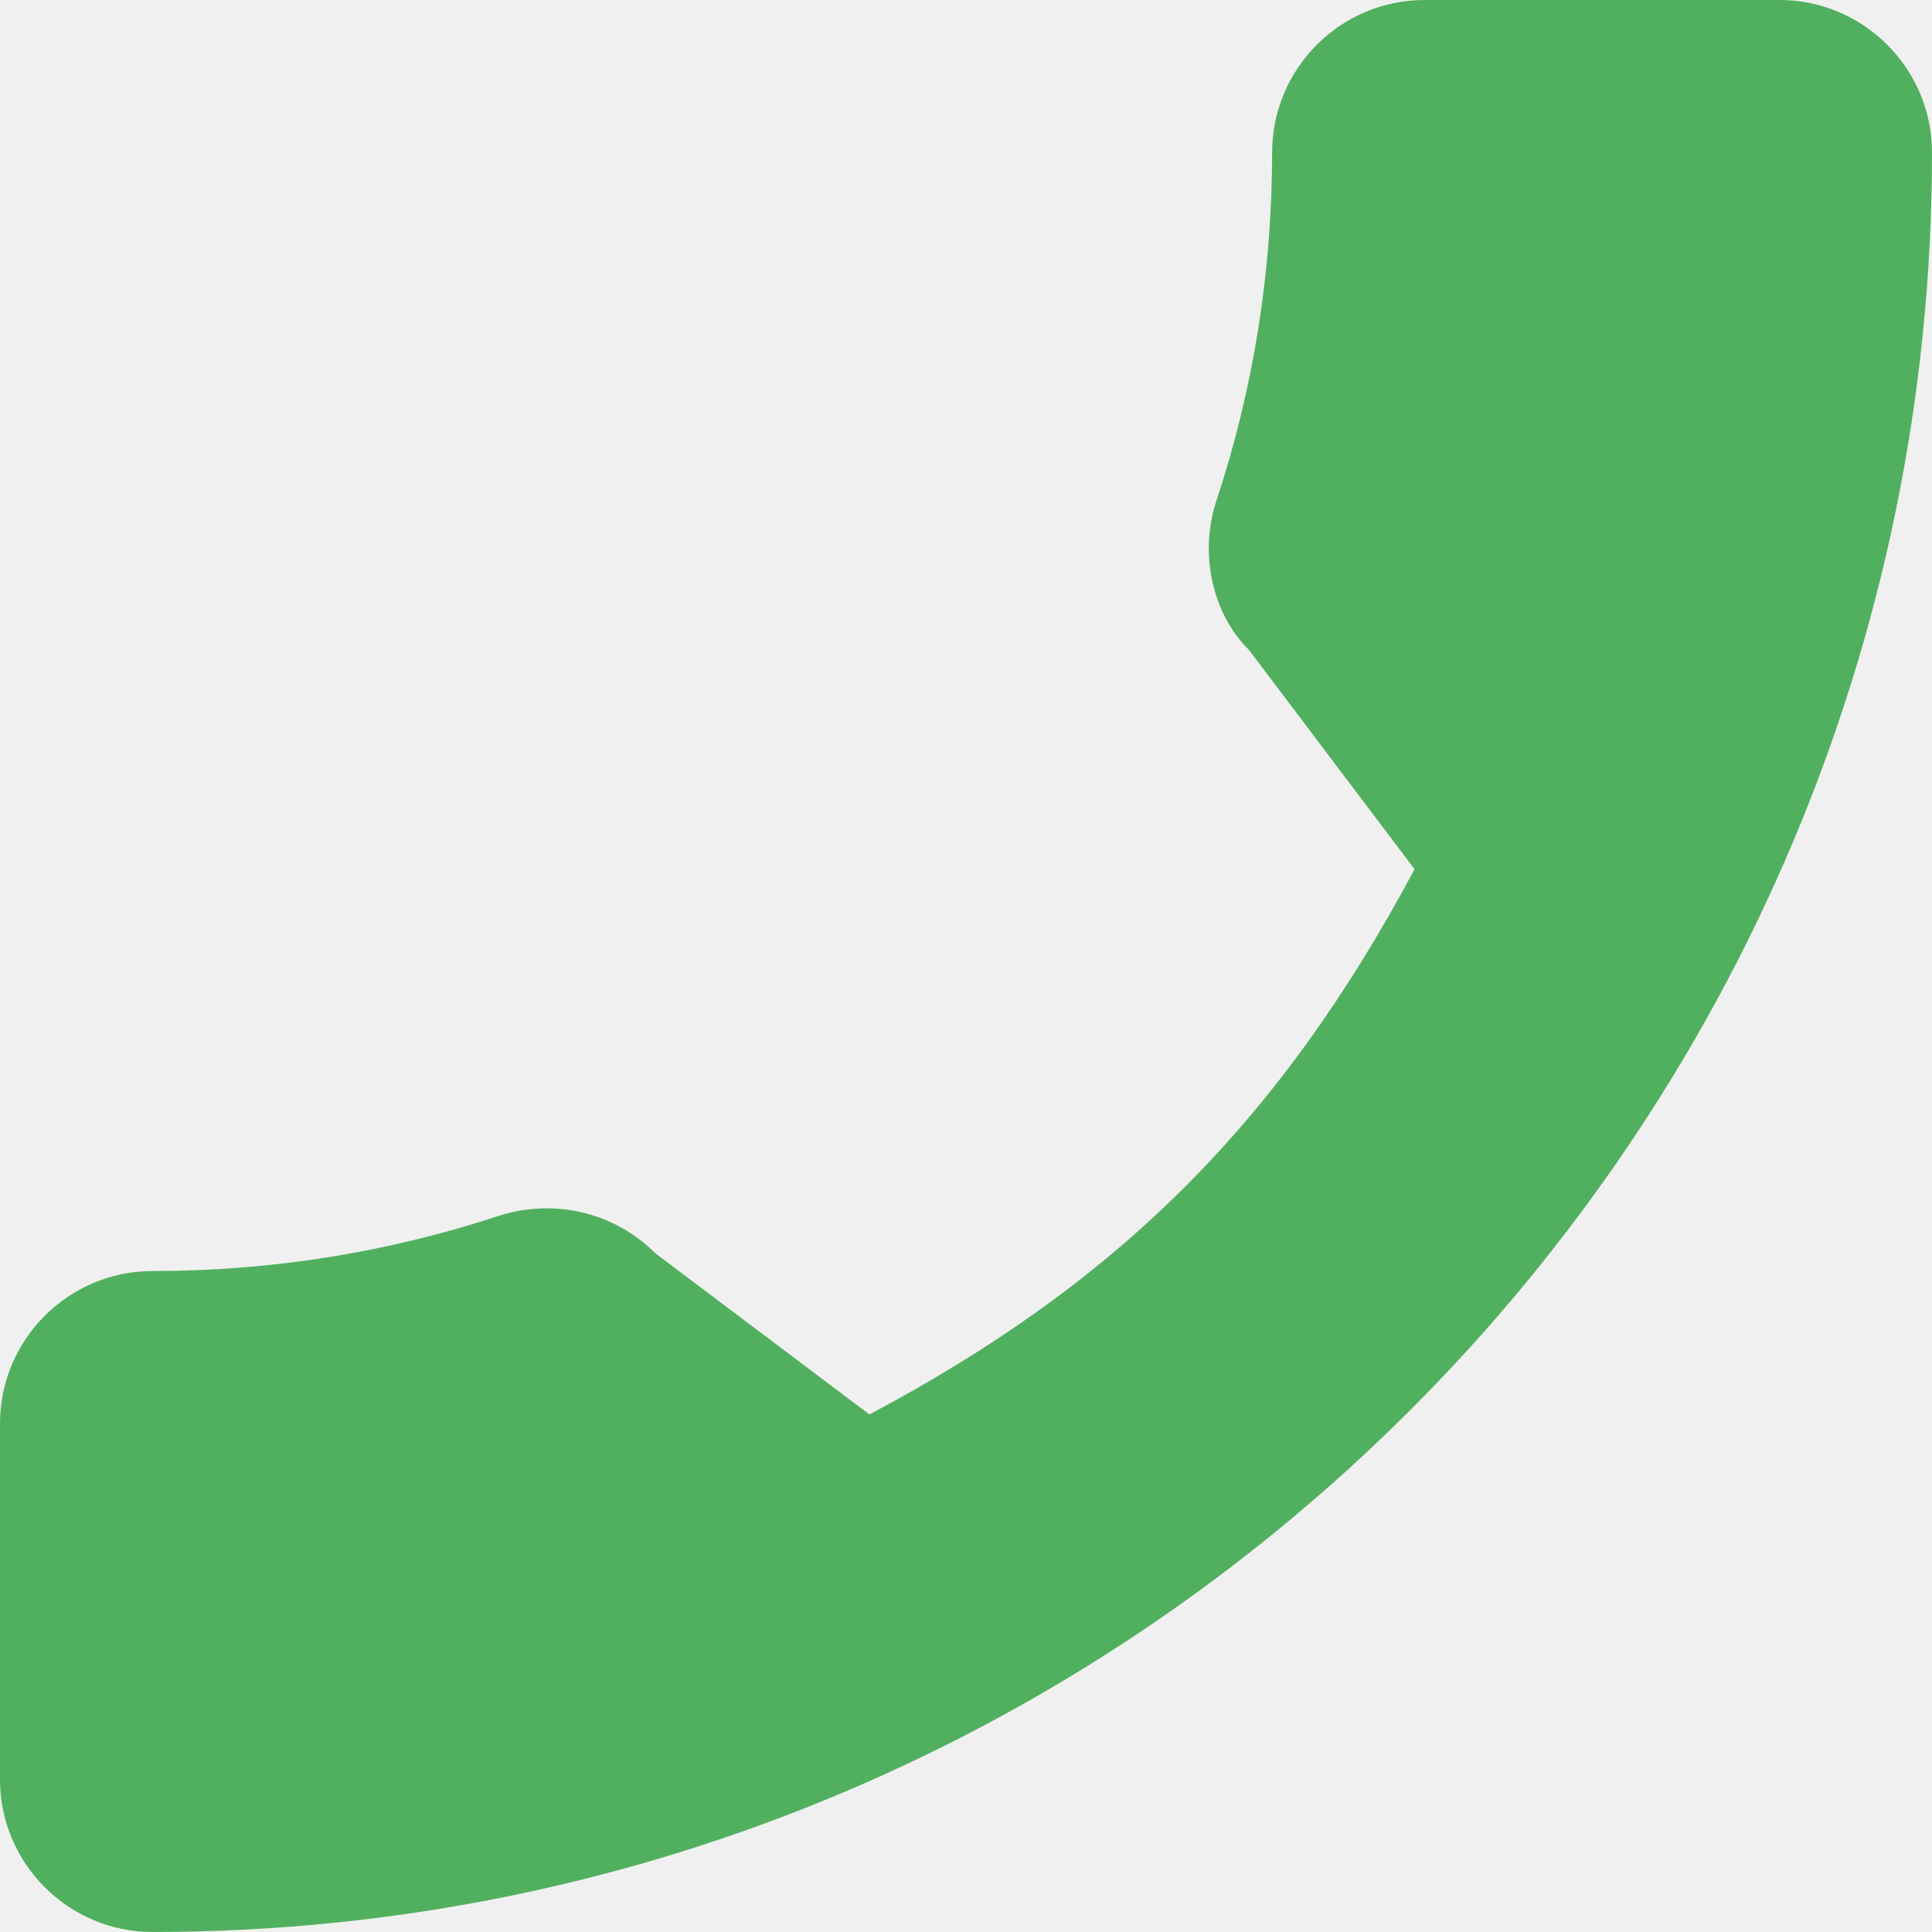
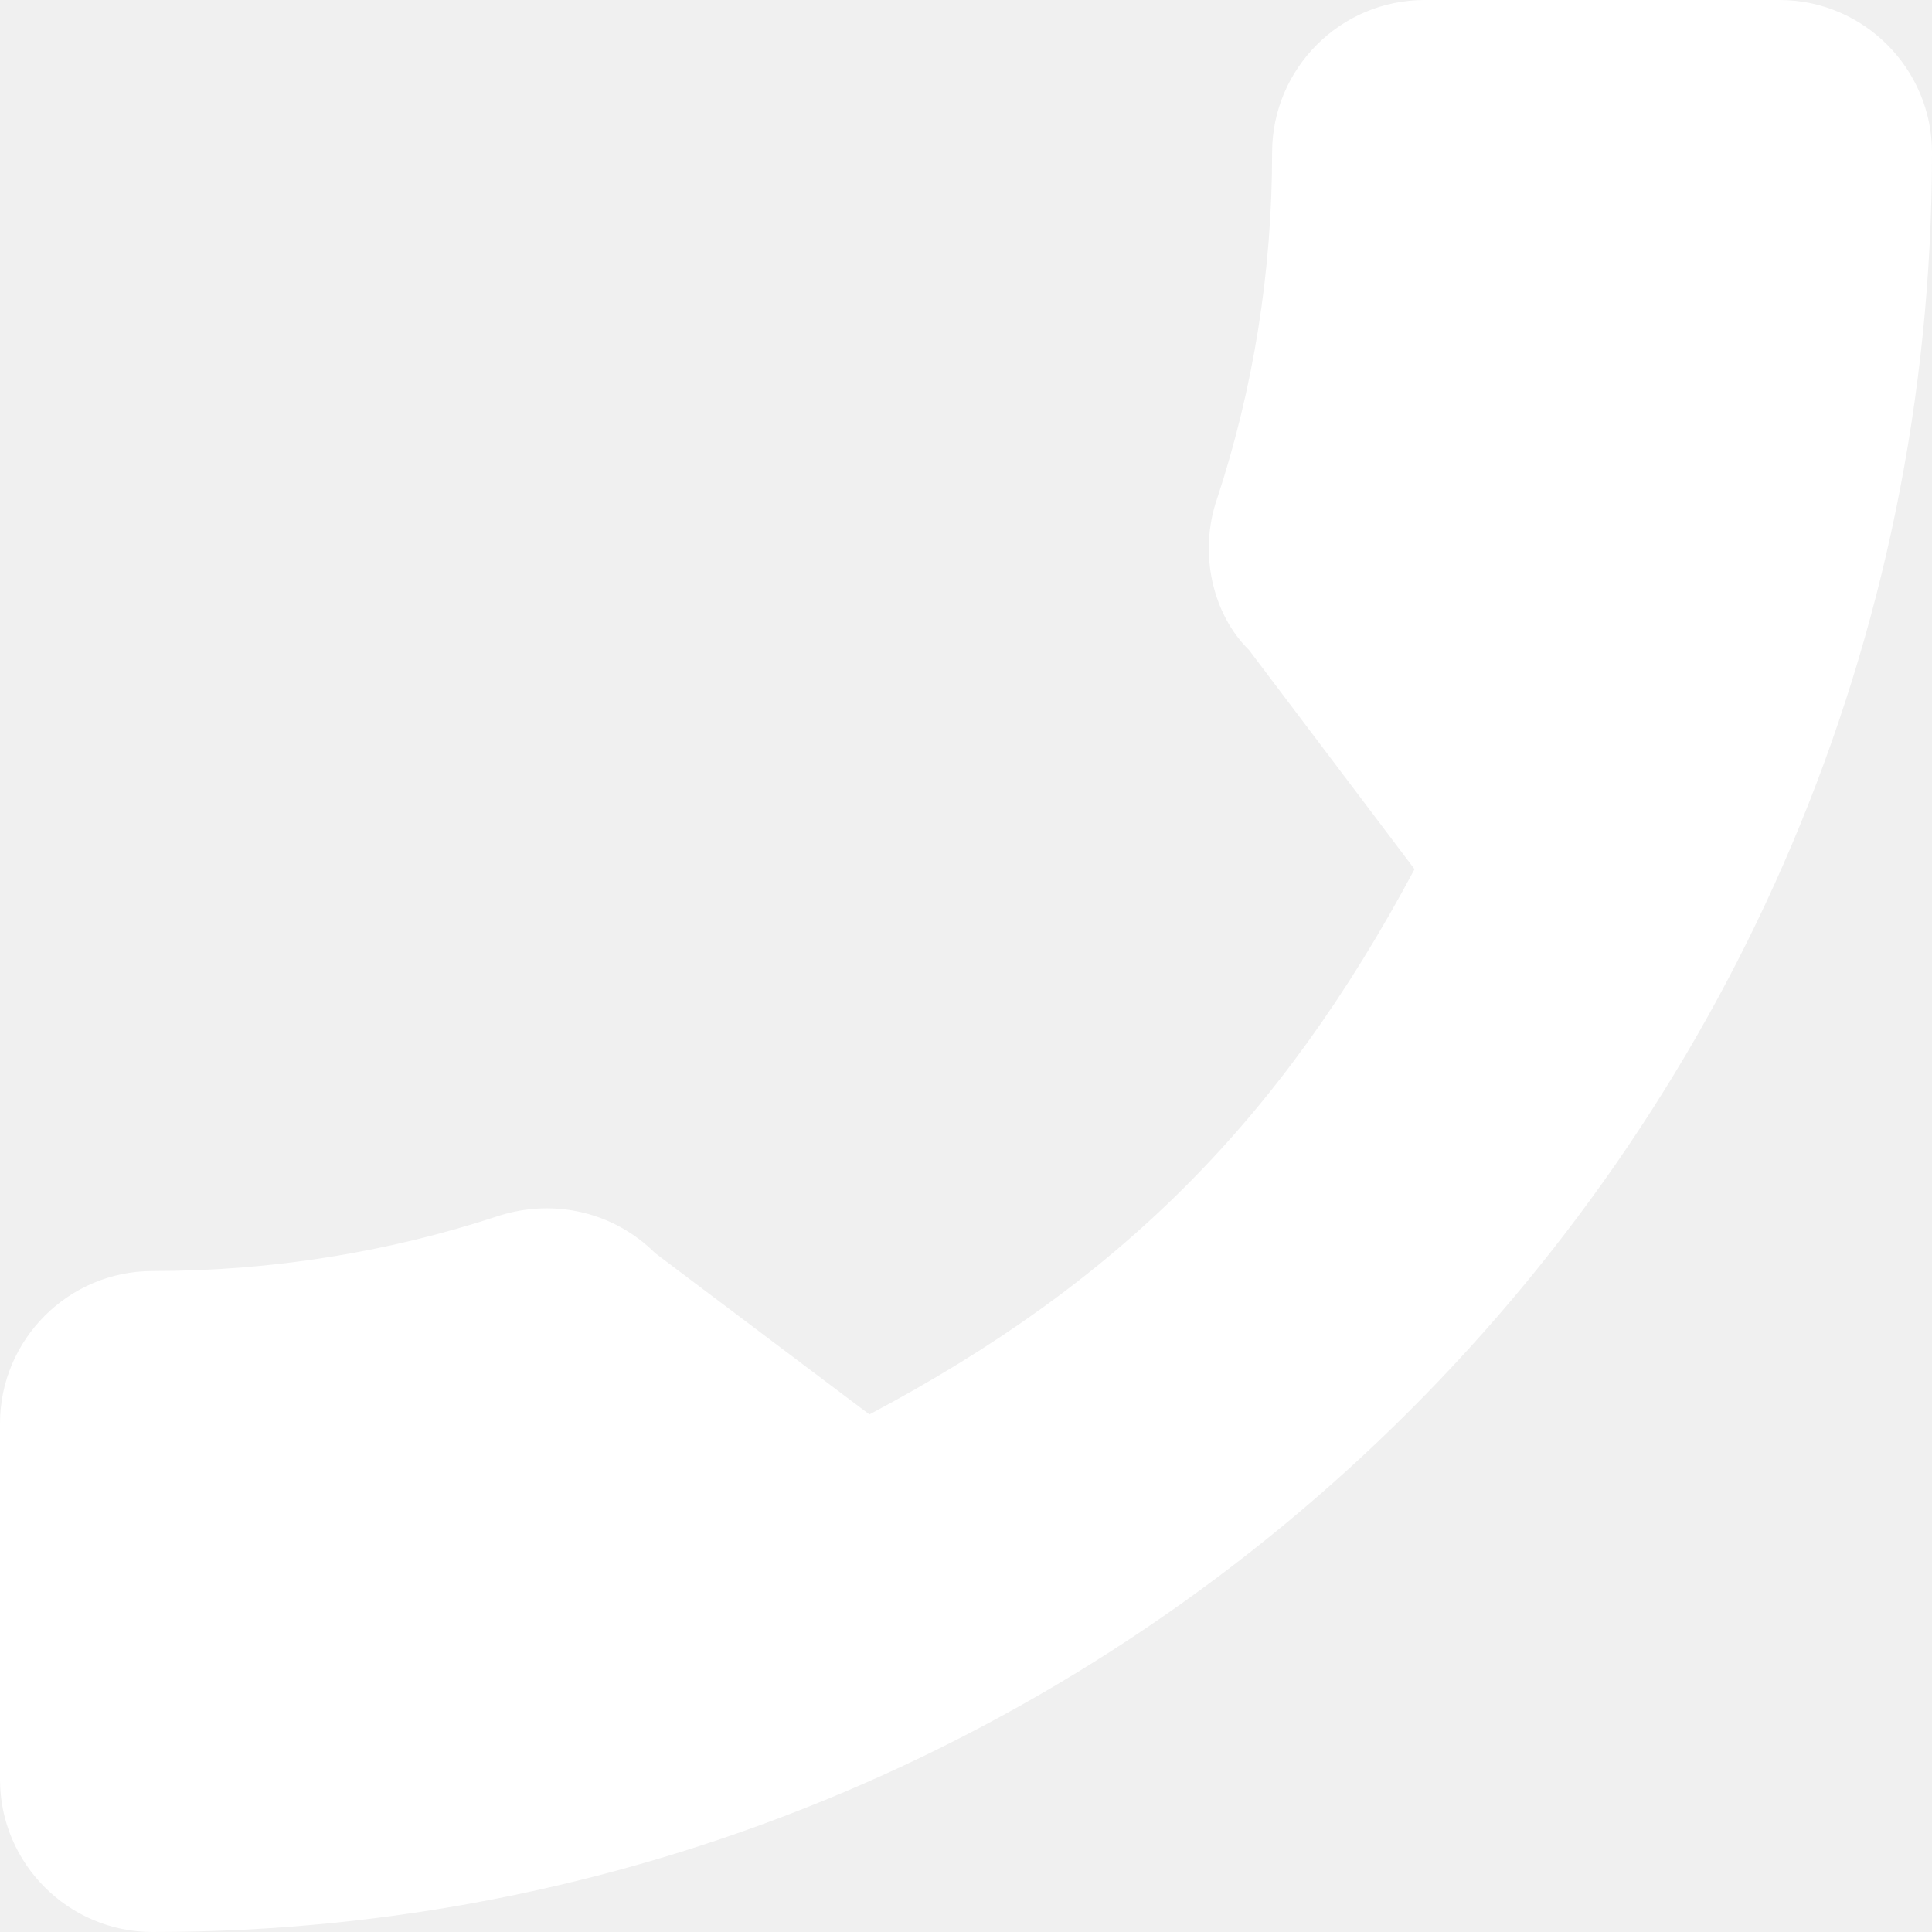
<svg xmlns="http://www.w3.org/2000/svg" width="18" height="18" viewBox="0 0 18 18" fill="none">
  <g clip-path="url(#clip0)">
-     <path d="M11.852 1.421C11.852 2.531 11.678 3.619 11.338 4.65C11.165 5.153 11.298 5.724 11.636 6.055L13.179 8.098C11.927 10.443 10.428 11.944 8.1 13.178L6.105 11.676C5.727 11.298 5.174 11.163 4.655 11.325C3.618 11.668 2.529 11.842 1.421 11.842C0.638 11.842 0 12.48 0 13.263L0 16.579C0 17.362 0.638 18 1.421 18C10.562 18 18 10.562 18 1.421C18 0.638 17.362 0 16.579 0L13.273 0C12.489 0 11.852 0.638 11.852 1.421Z" fill="#51B05F" />
+     <path d="M11.852 1.421C11.852 2.531 11.678 3.619 11.338 4.65C11.165 5.153 11.298 5.724 11.636 6.055L13.179 8.098C11.927 10.443 10.428 11.944 8.1 13.178L6.105 11.676C5.727 11.298 5.174 11.163 4.655 11.325C3.618 11.668 2.529 11.842 1.421 11.842C0.638 11.842 0 12.48 0 13.263L0 16.579C0 17.362 0.638 18 1.421 18C10.562 18 18 10.562 18 1.421C18 0.638 17.362 0 16.579 0L13.273 0C12.489 0 11.852 0.638 11.852 1.421Z" fill="white" />
  </g>
  <defs>
    <clipPath id="clip0">
      <rect width="18" height="18" fill="white" transform="translate(0 18) rotate(-90)" />
    </clipPath>
  </defs>
</svg>
